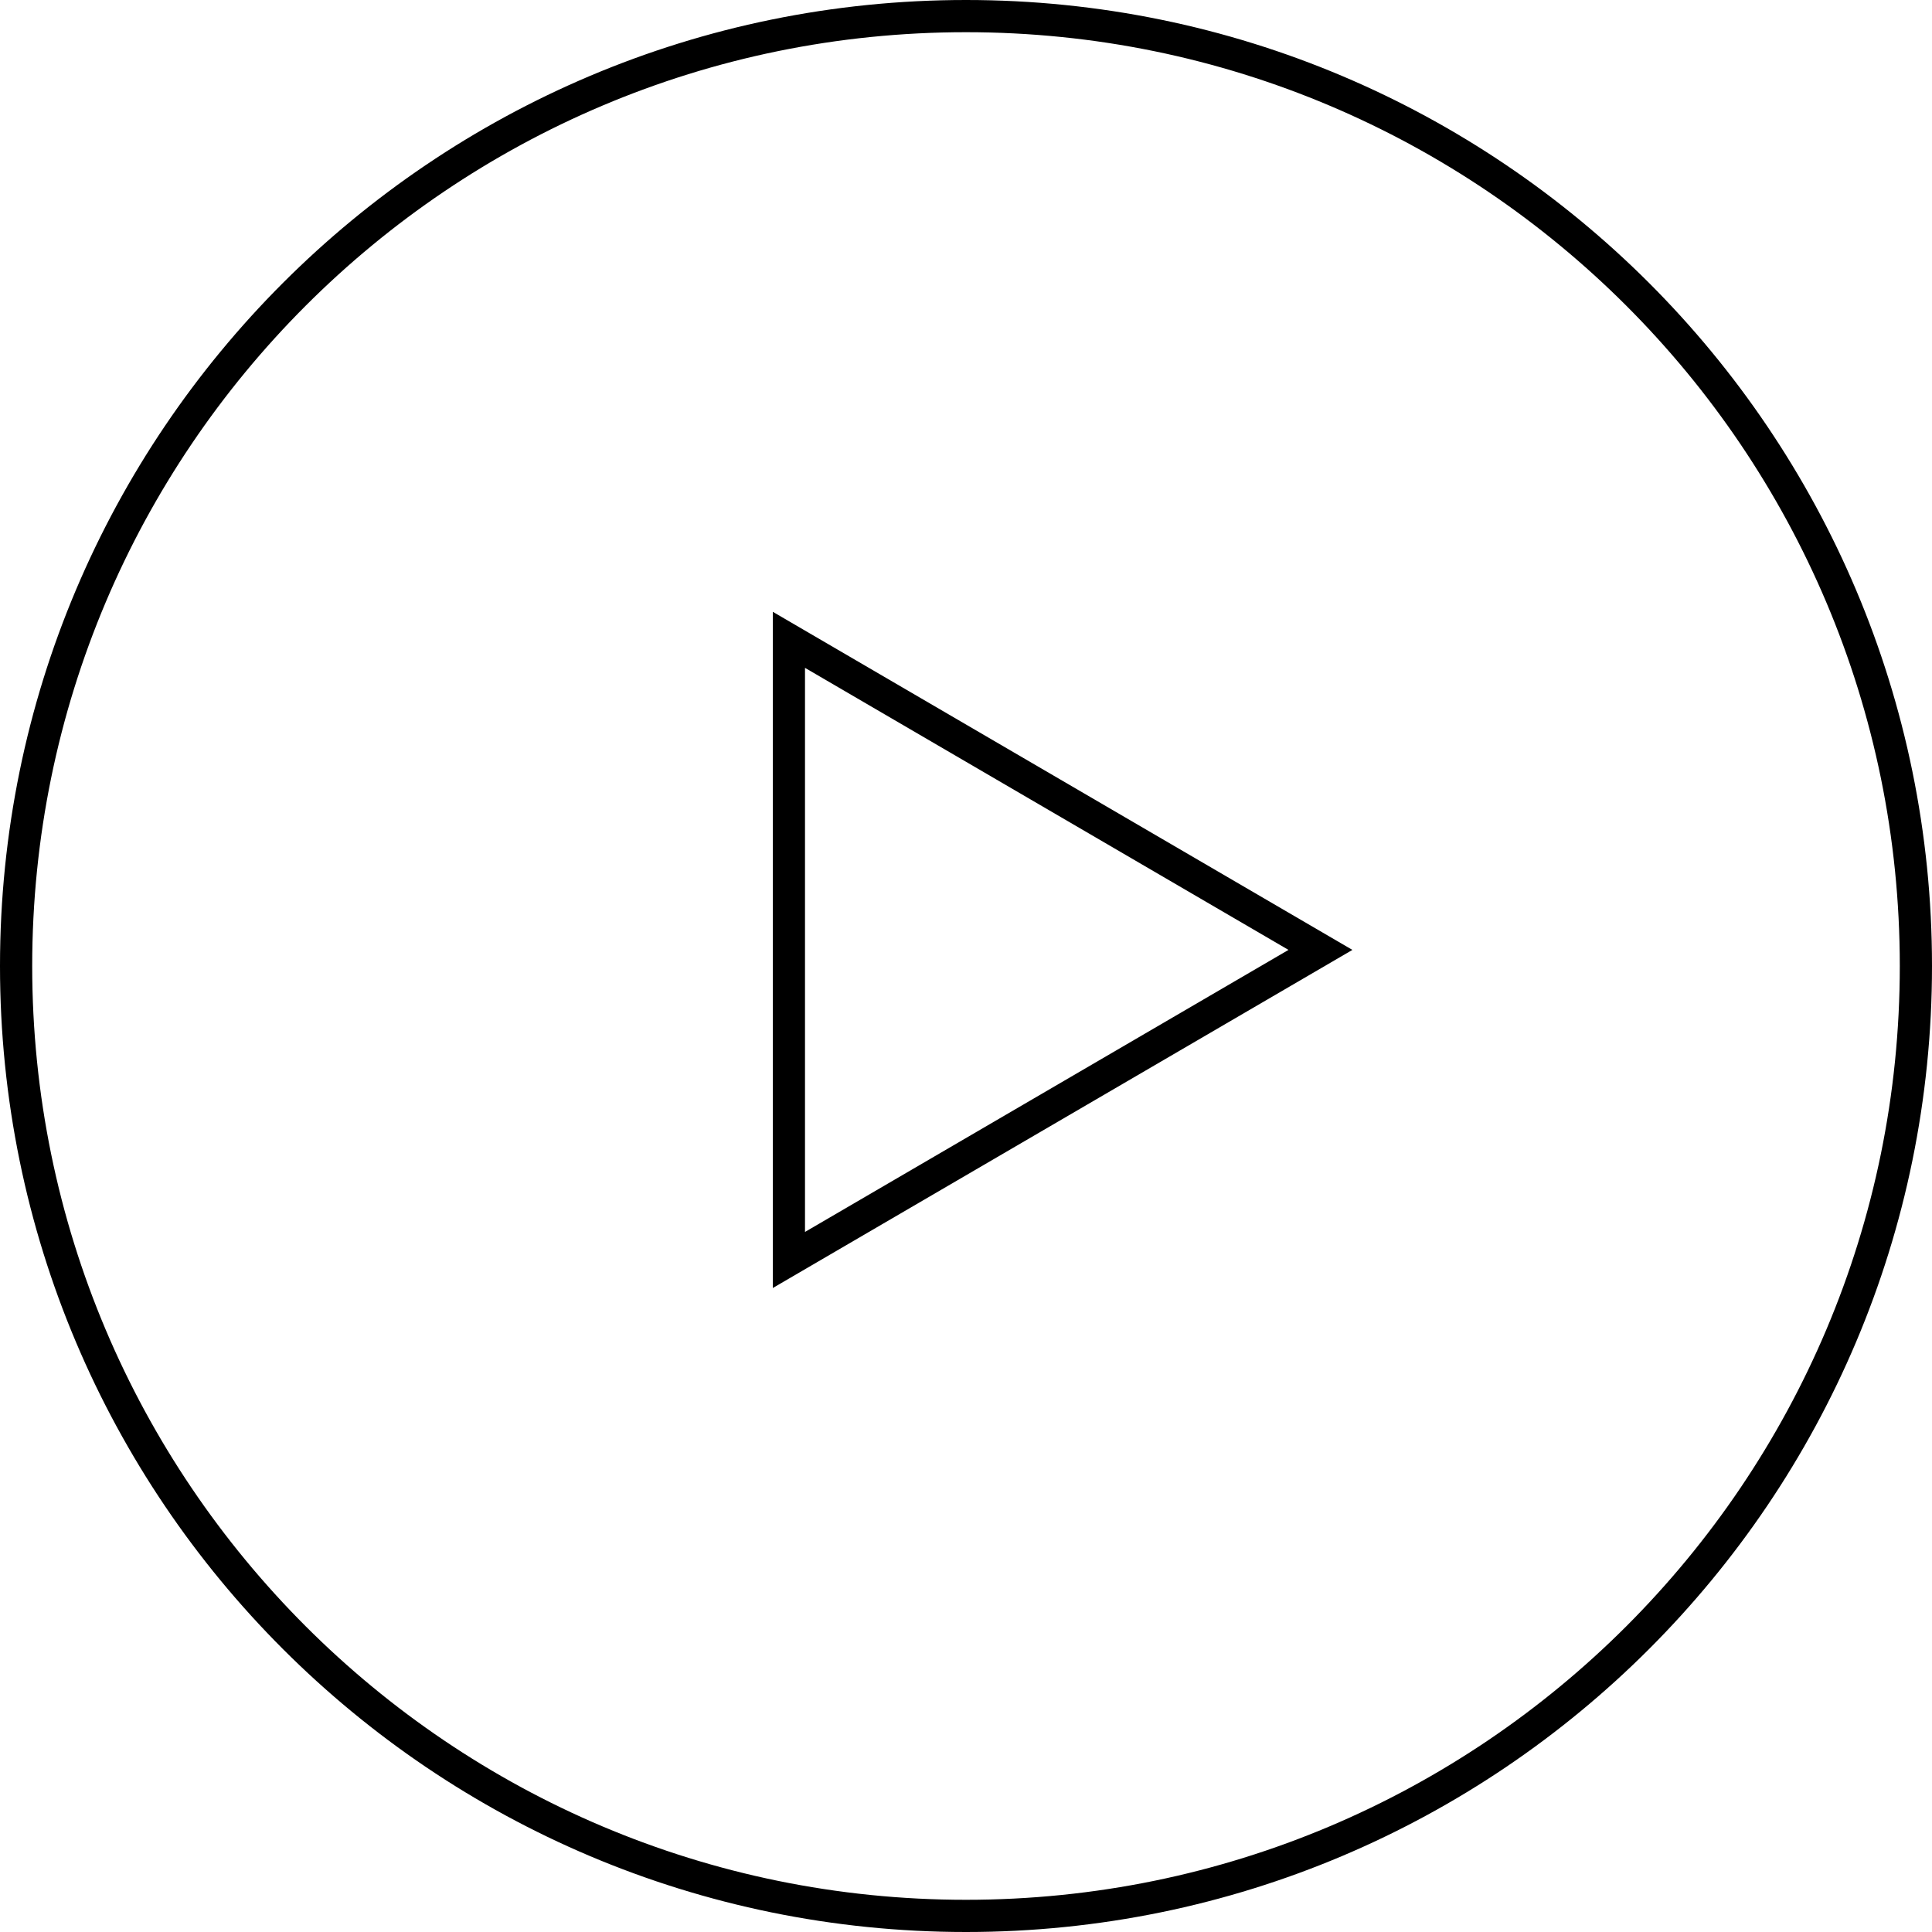
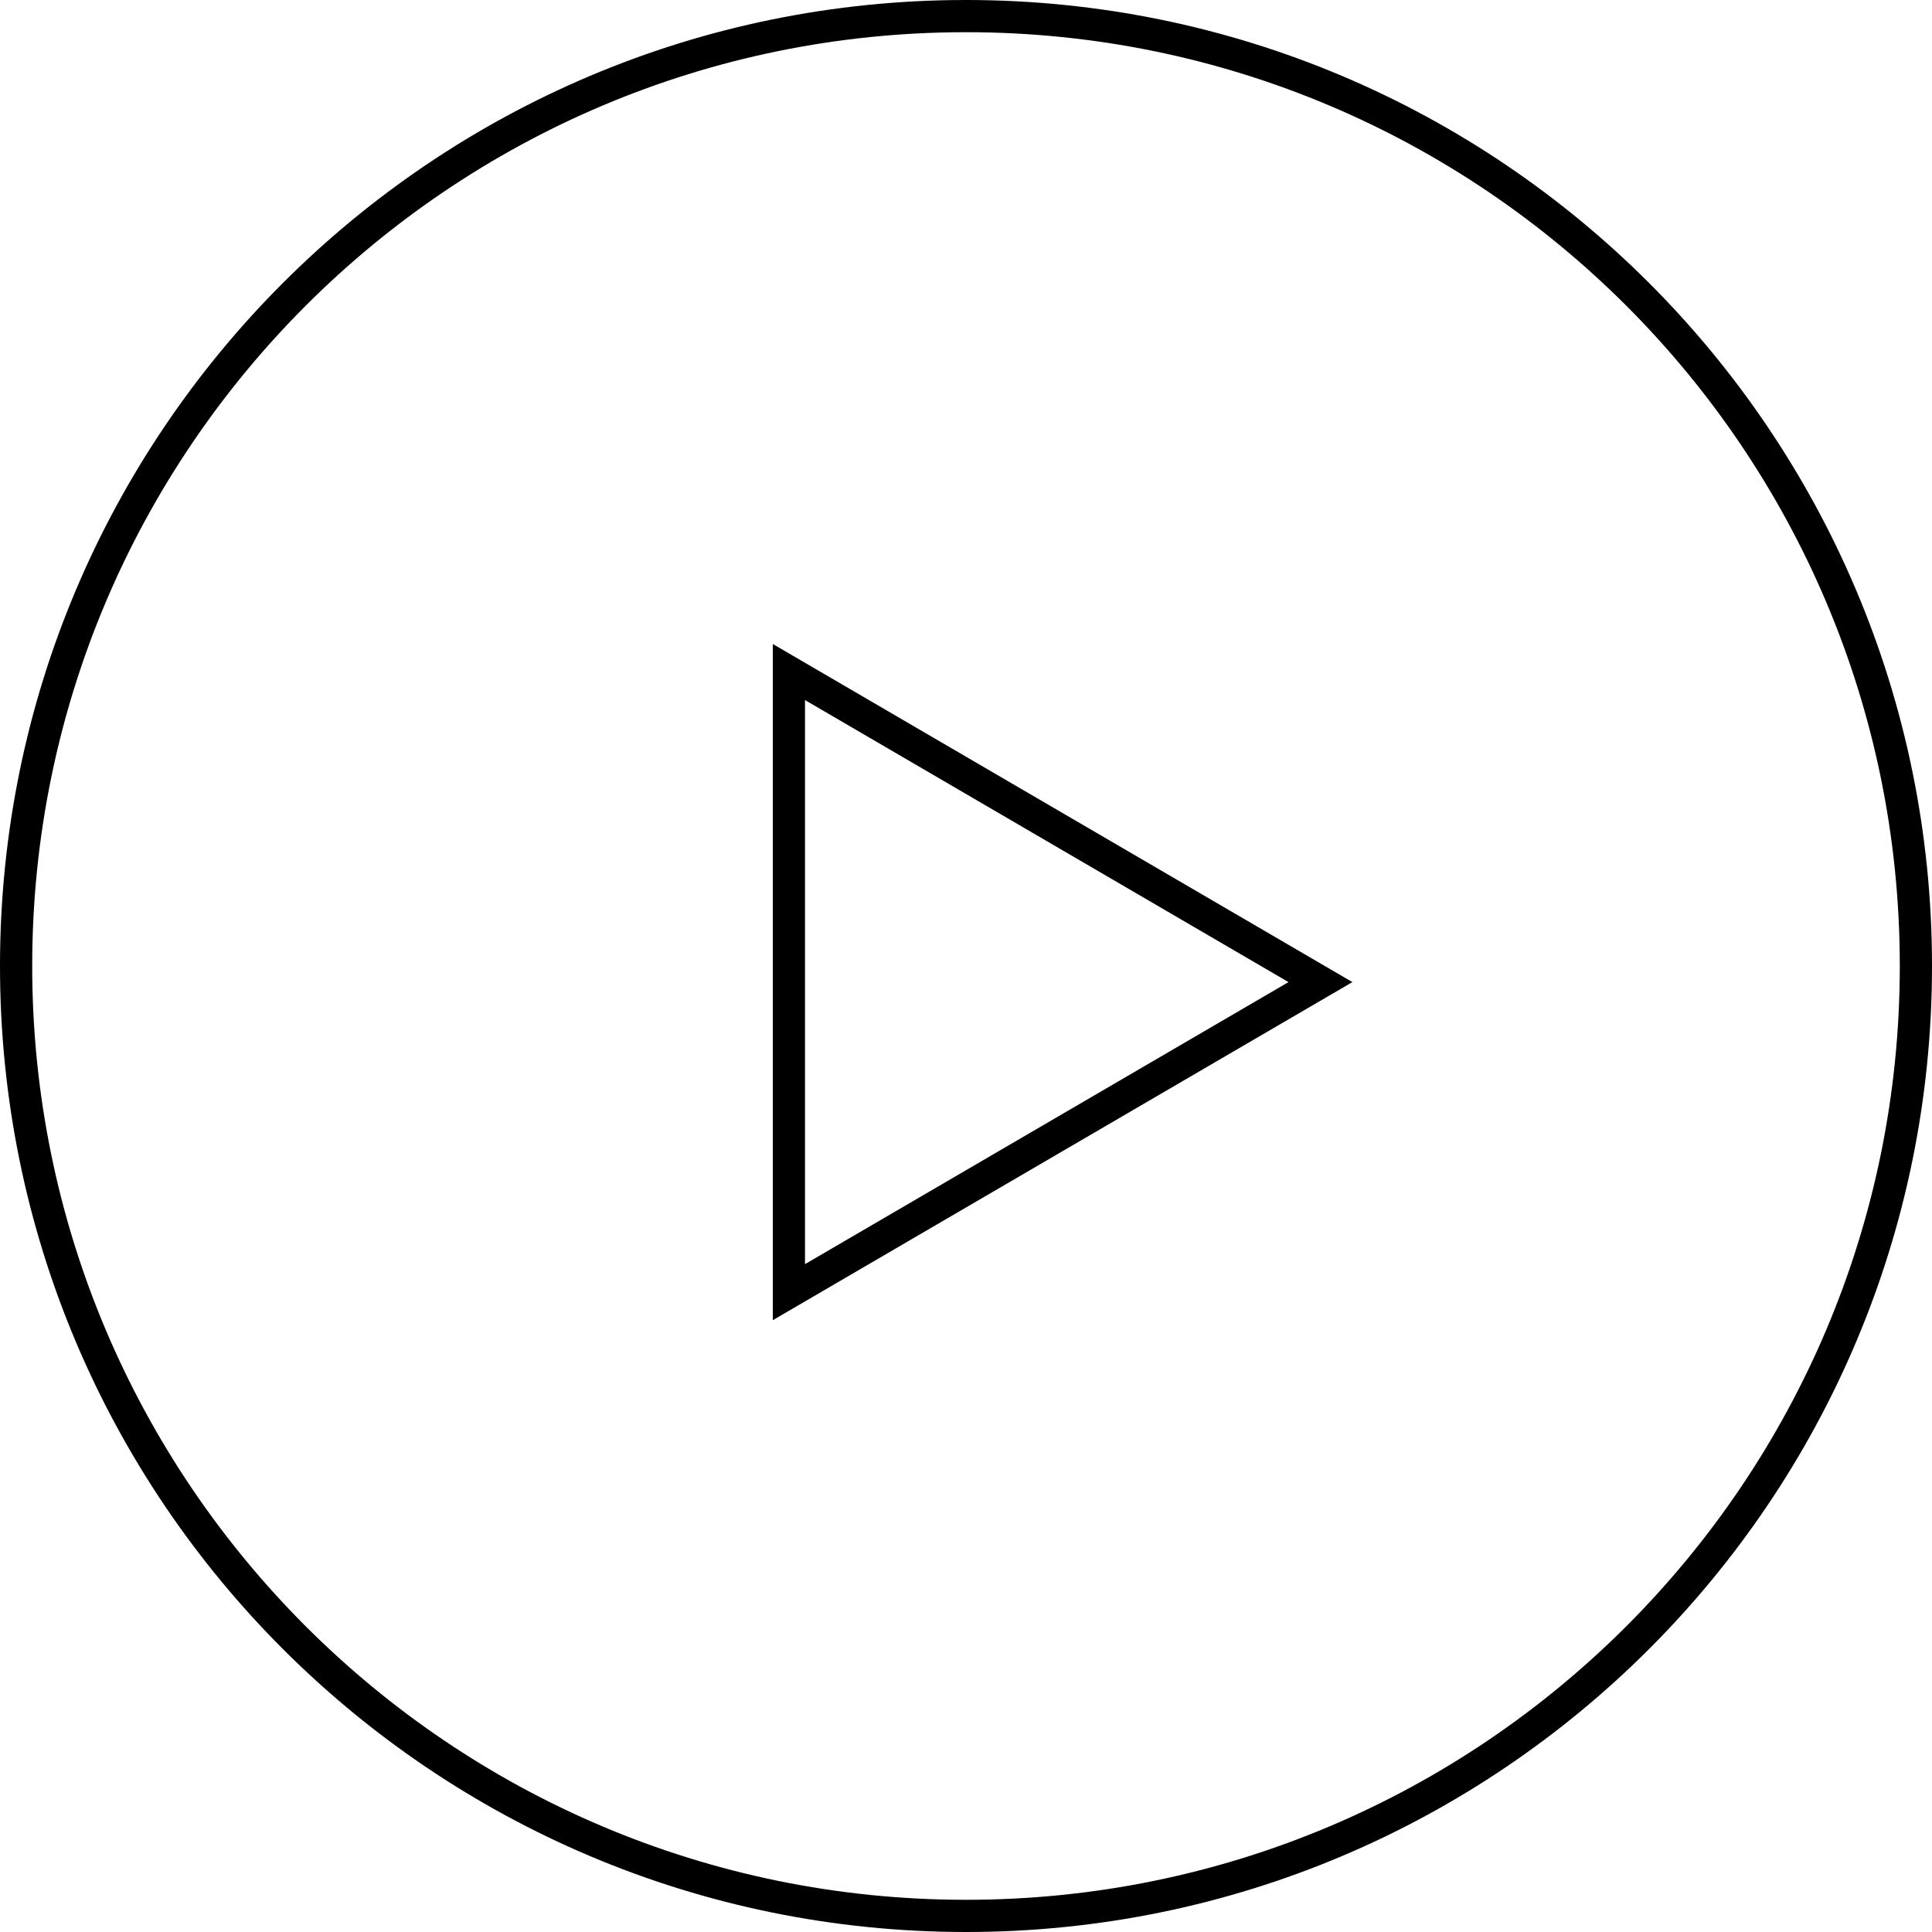
<svg xmlns="http://www.w3.org/2000/svg" width="60px" height="60px" viewBox="0 0 60 60" version="1.1">
  <g id="Icons/Play/Black-60" stroke="none" stroke-width="1" fill="none" fill-rule="evenodd">
    <g fill="#000000" fill-rule="nonzero">
      <path d="M30,0 C46.568,0 60,13.432 60,30 C60,46.568 46.568,60 30,60 C13.431,60 0,46.568 0,30 C0,13.432 13.431,0 30,0 Z M30,1 C13.984,1 1,13.984 1,30 C1,46.016 13.984,59 30,59 C46.016,59 59,46.016 59,30 C59,13.984 46.016,1 30,1 Z" id="Stroke-1" />
-       <path d="M24,19 L24,40 L42,29.5 L24,19 Z M40.015,29.5 L25,38.259 L25,20.741 L40.015,29.5 Z" id="Stroke-3" />
+       <path d="M24,20 L24,41 L42,30.5 L24,20 Z M40.015,30.5 L25,39.259 L25,21.741 L40.015,30.5 Z" id="Stroke-3" />
    </g>
  </g>
</svg>
